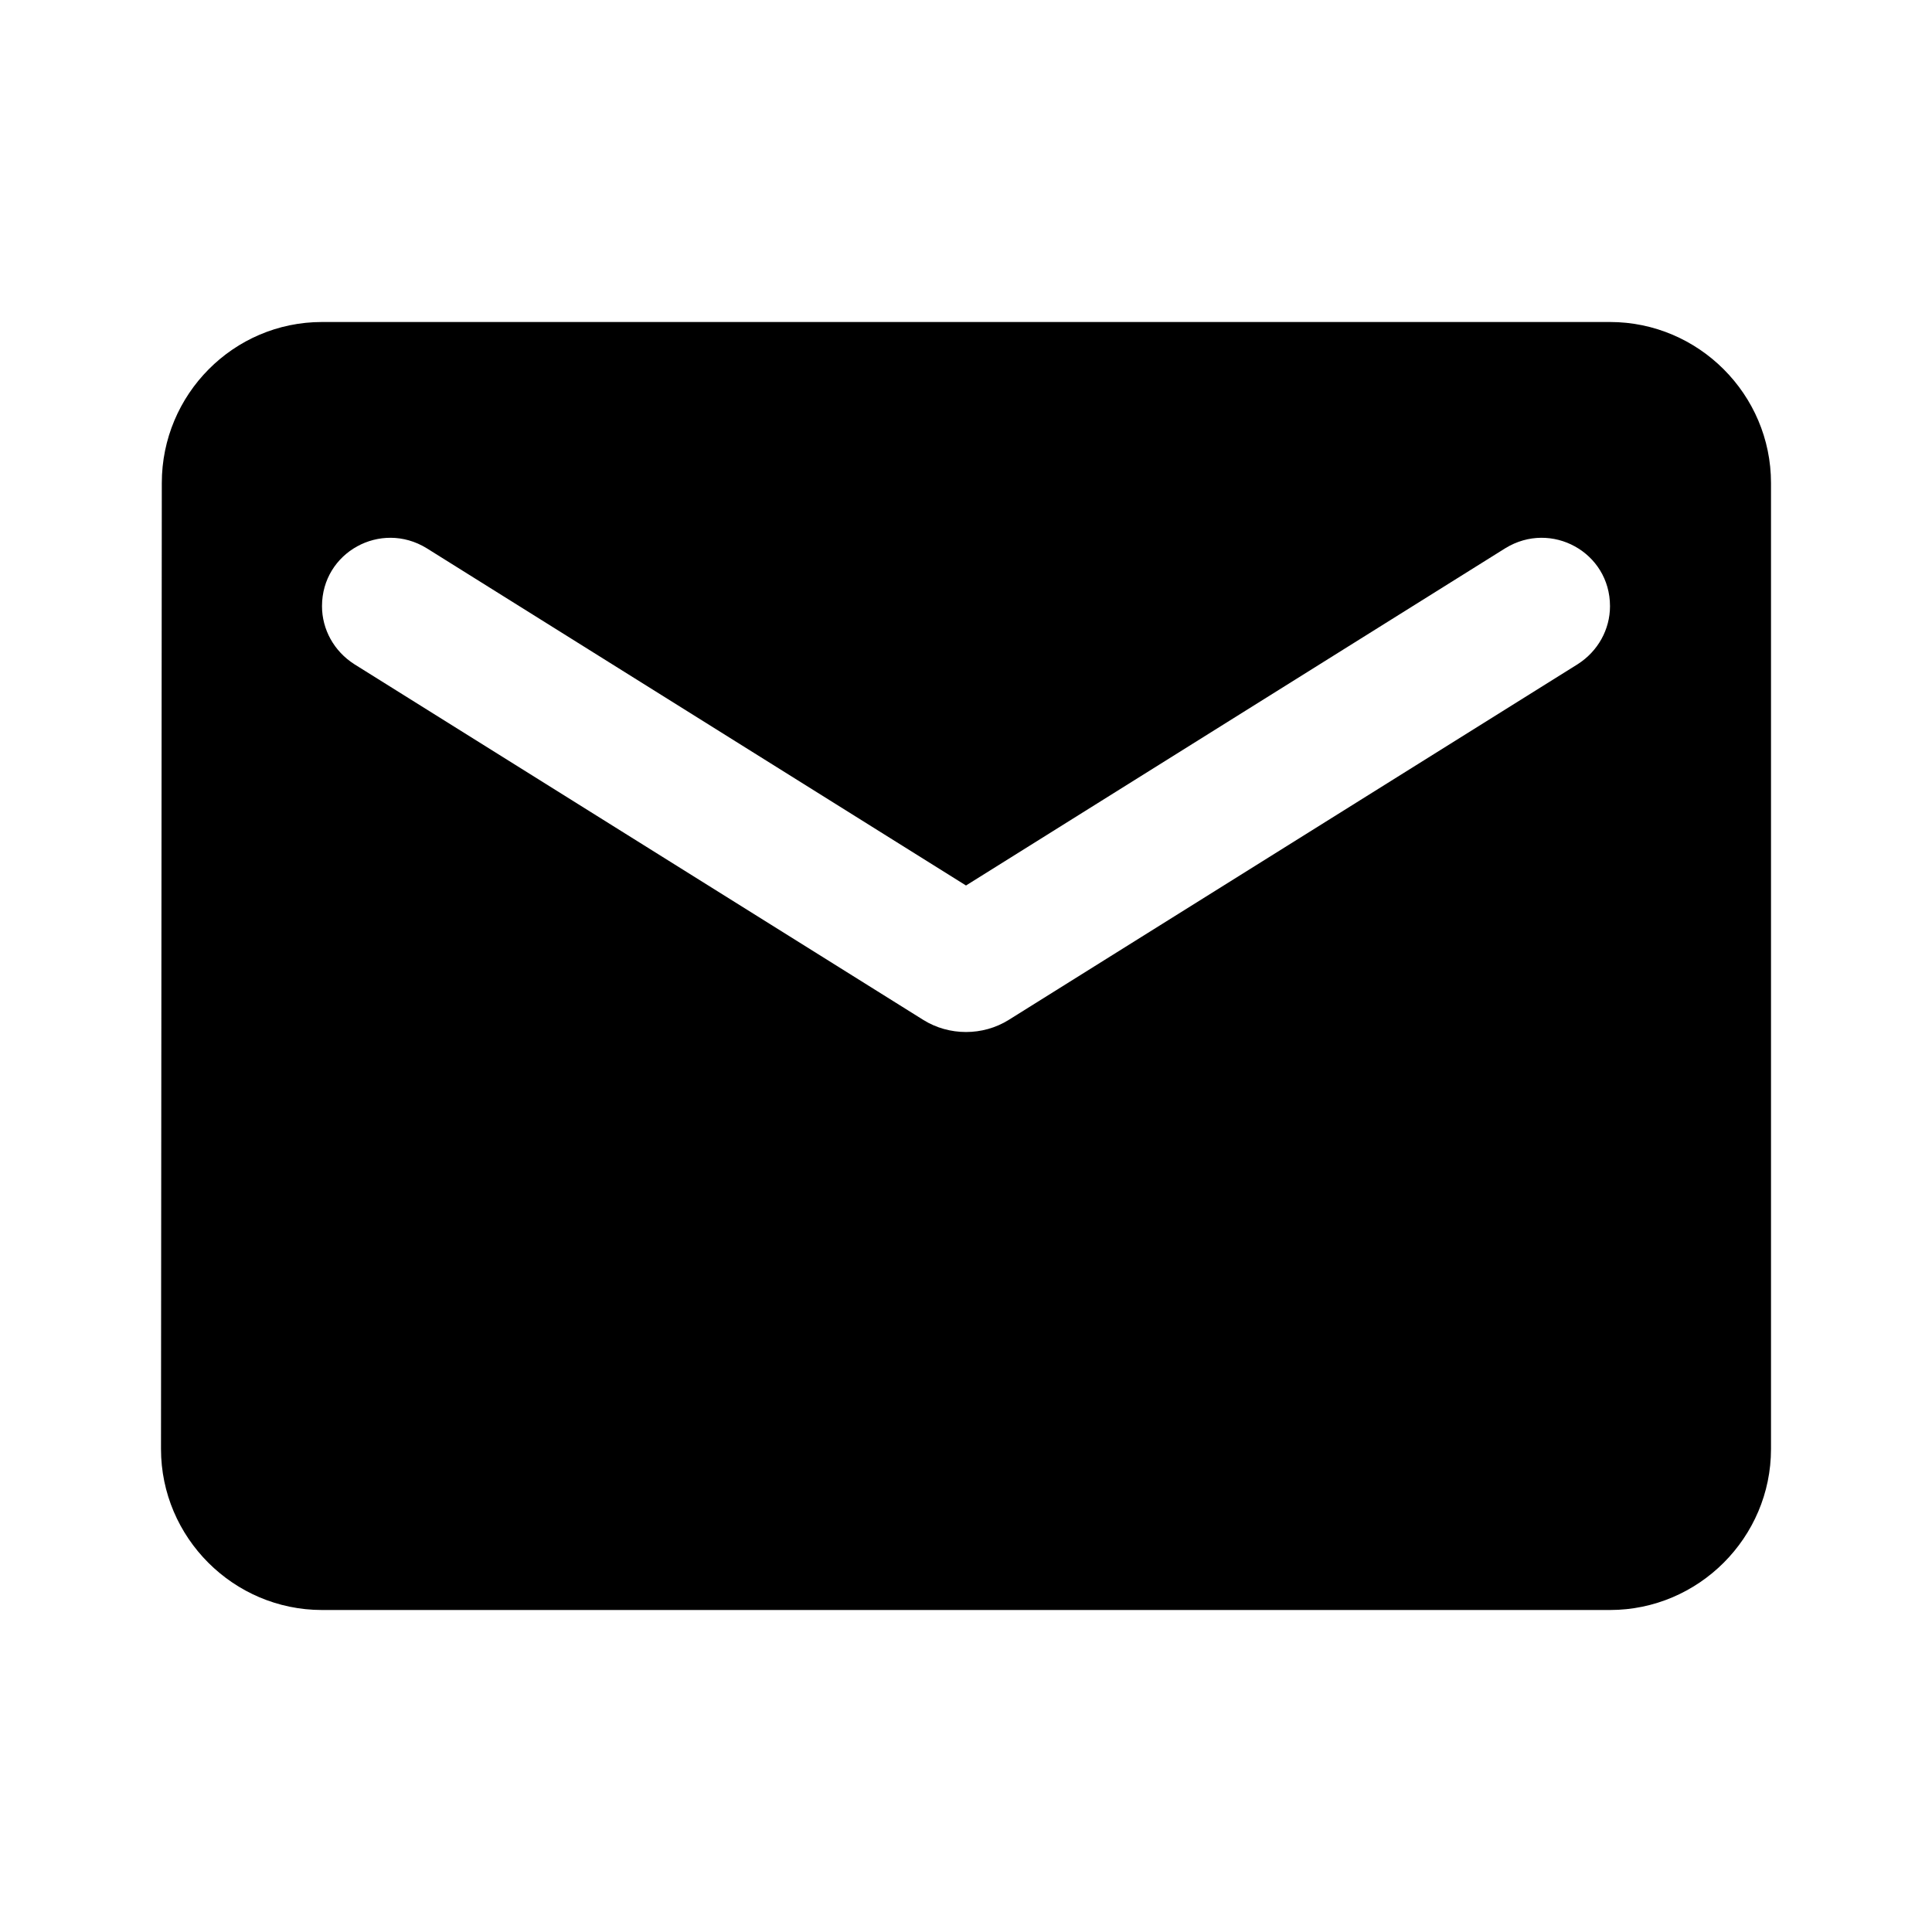
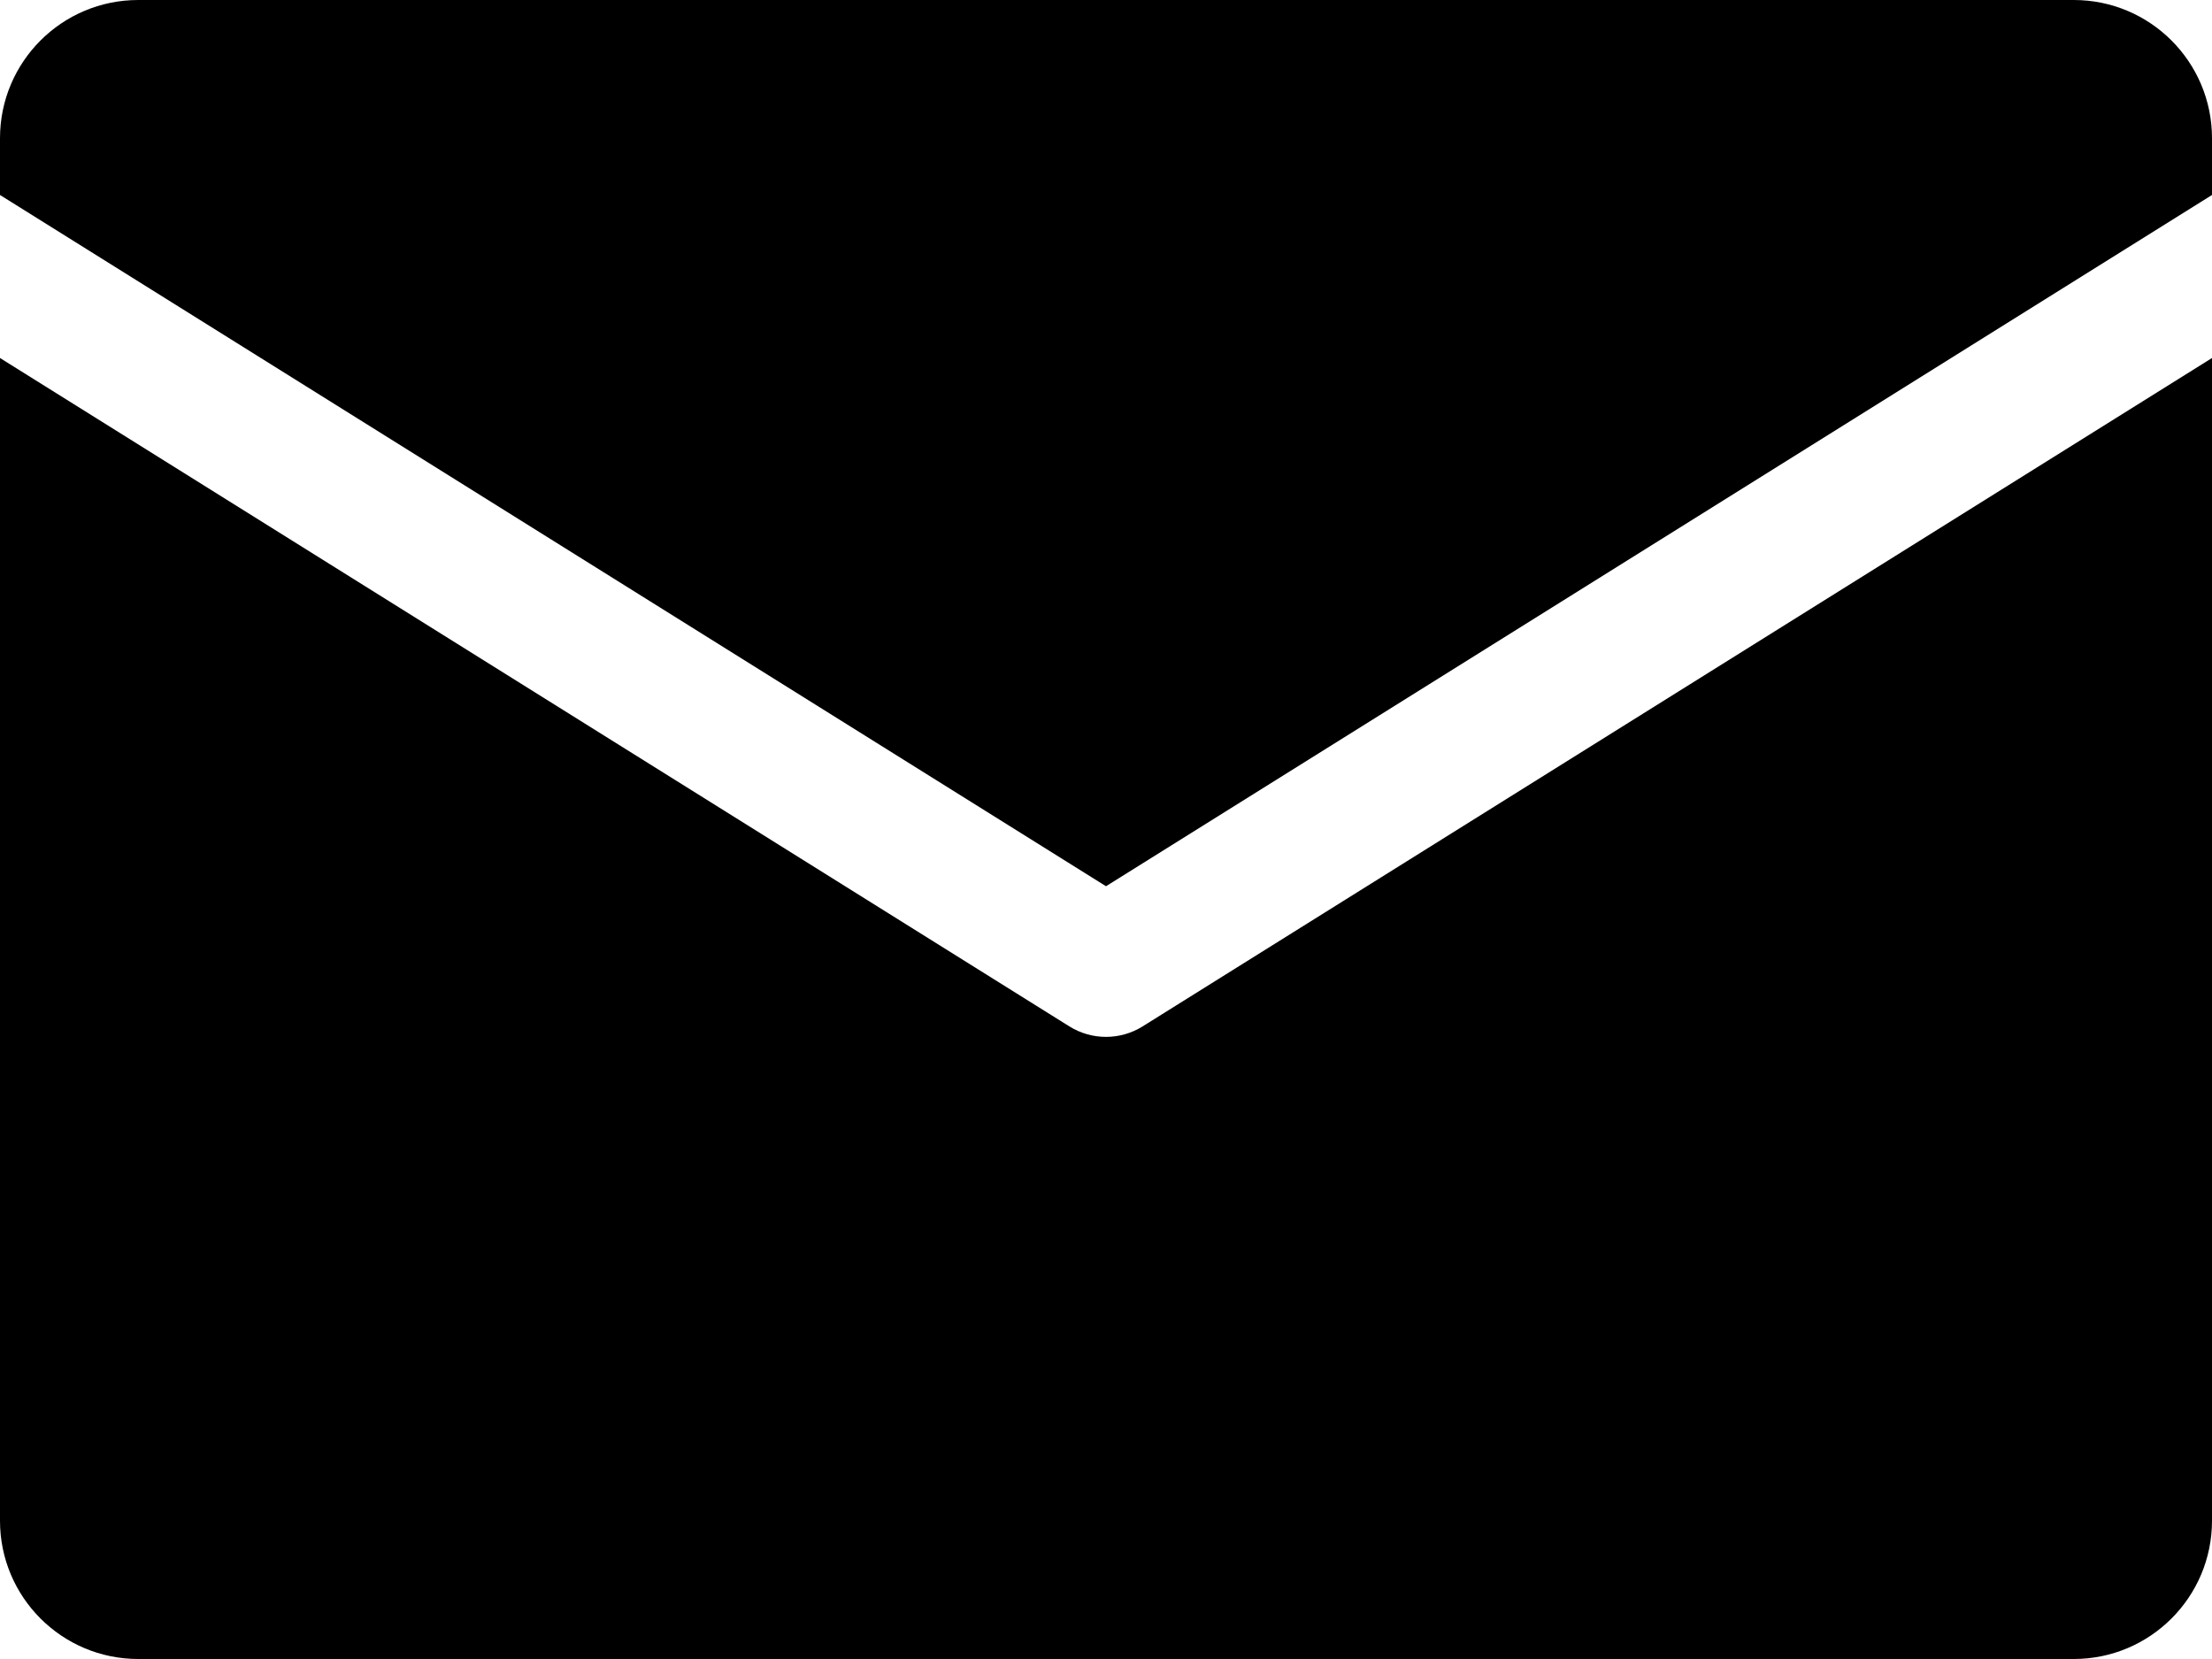
- <svg xmlns="http://www.w3.org/2000/svg" width="24" height="24" viewBox="0 0 24 24" id="email">
-   <path fill="none" d="M0 0h24v24H0V0z" />
-   <path d="M20 4H4c-1.1 0-1.99.9-1.99 2L2 18c0 1.1.9 2 2 2h16c1.1 0 2-.9 2-2V6c0-1.1-.9-2-2-2zm-.4 4.25l-7.07 4.42c-.32.2-.74.2-1.06 0L4.4 8.25c-.25-.16-.4-.43-.4-.72 0-.67.73-1.07 1.3-.72L12 11l6.7-4.19c.57-.35 1.3.05 1.3.72 0 .29-.15.56-.4.72z" />
+ <svg xmlns="http://www.w3.org/2000/svg" viewBox="0 0 128 96" id="email">
+   <path d="M0 11.283V8a8 8 0 0 1 8-8h112a8 8 0 0 1 8 8v3.283l-64 40zm66.12 48.11a4.004 4.004 0 0 1-4.24 0L0 20.717V88a8 8 0 0 0 8 8h112a8 8 0 0 0 8-8V20.717z" />
</svg>
